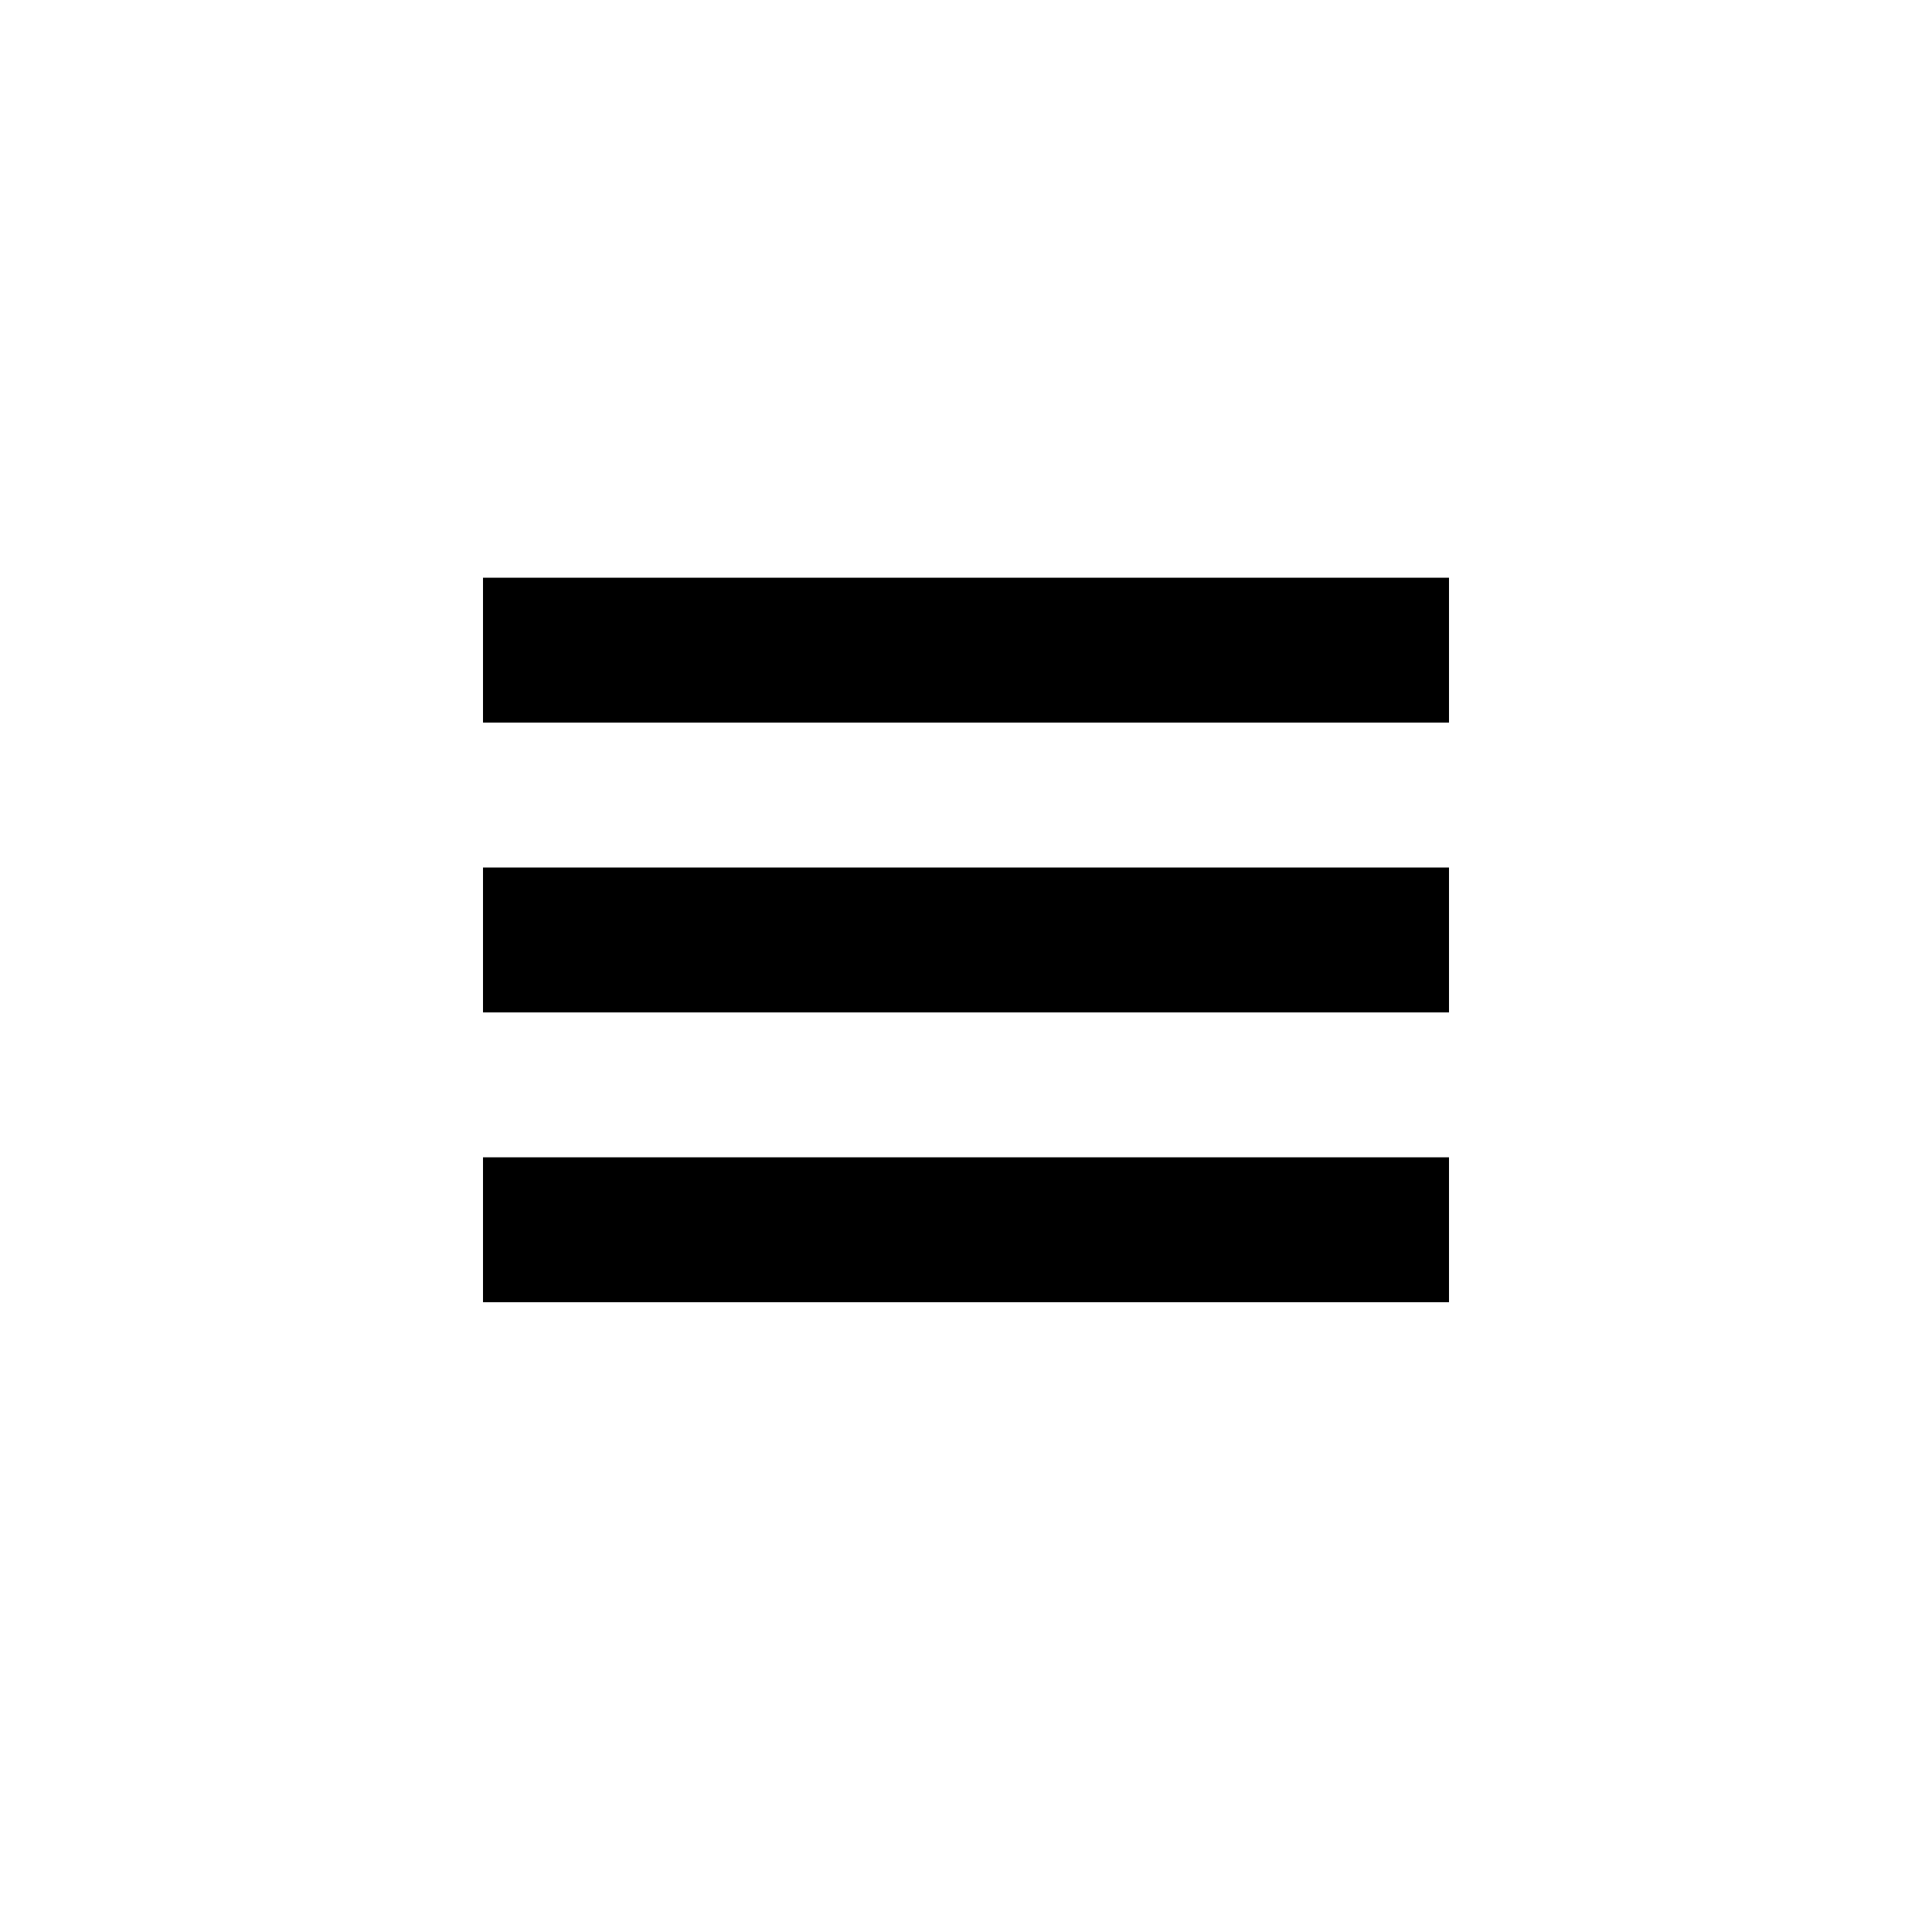
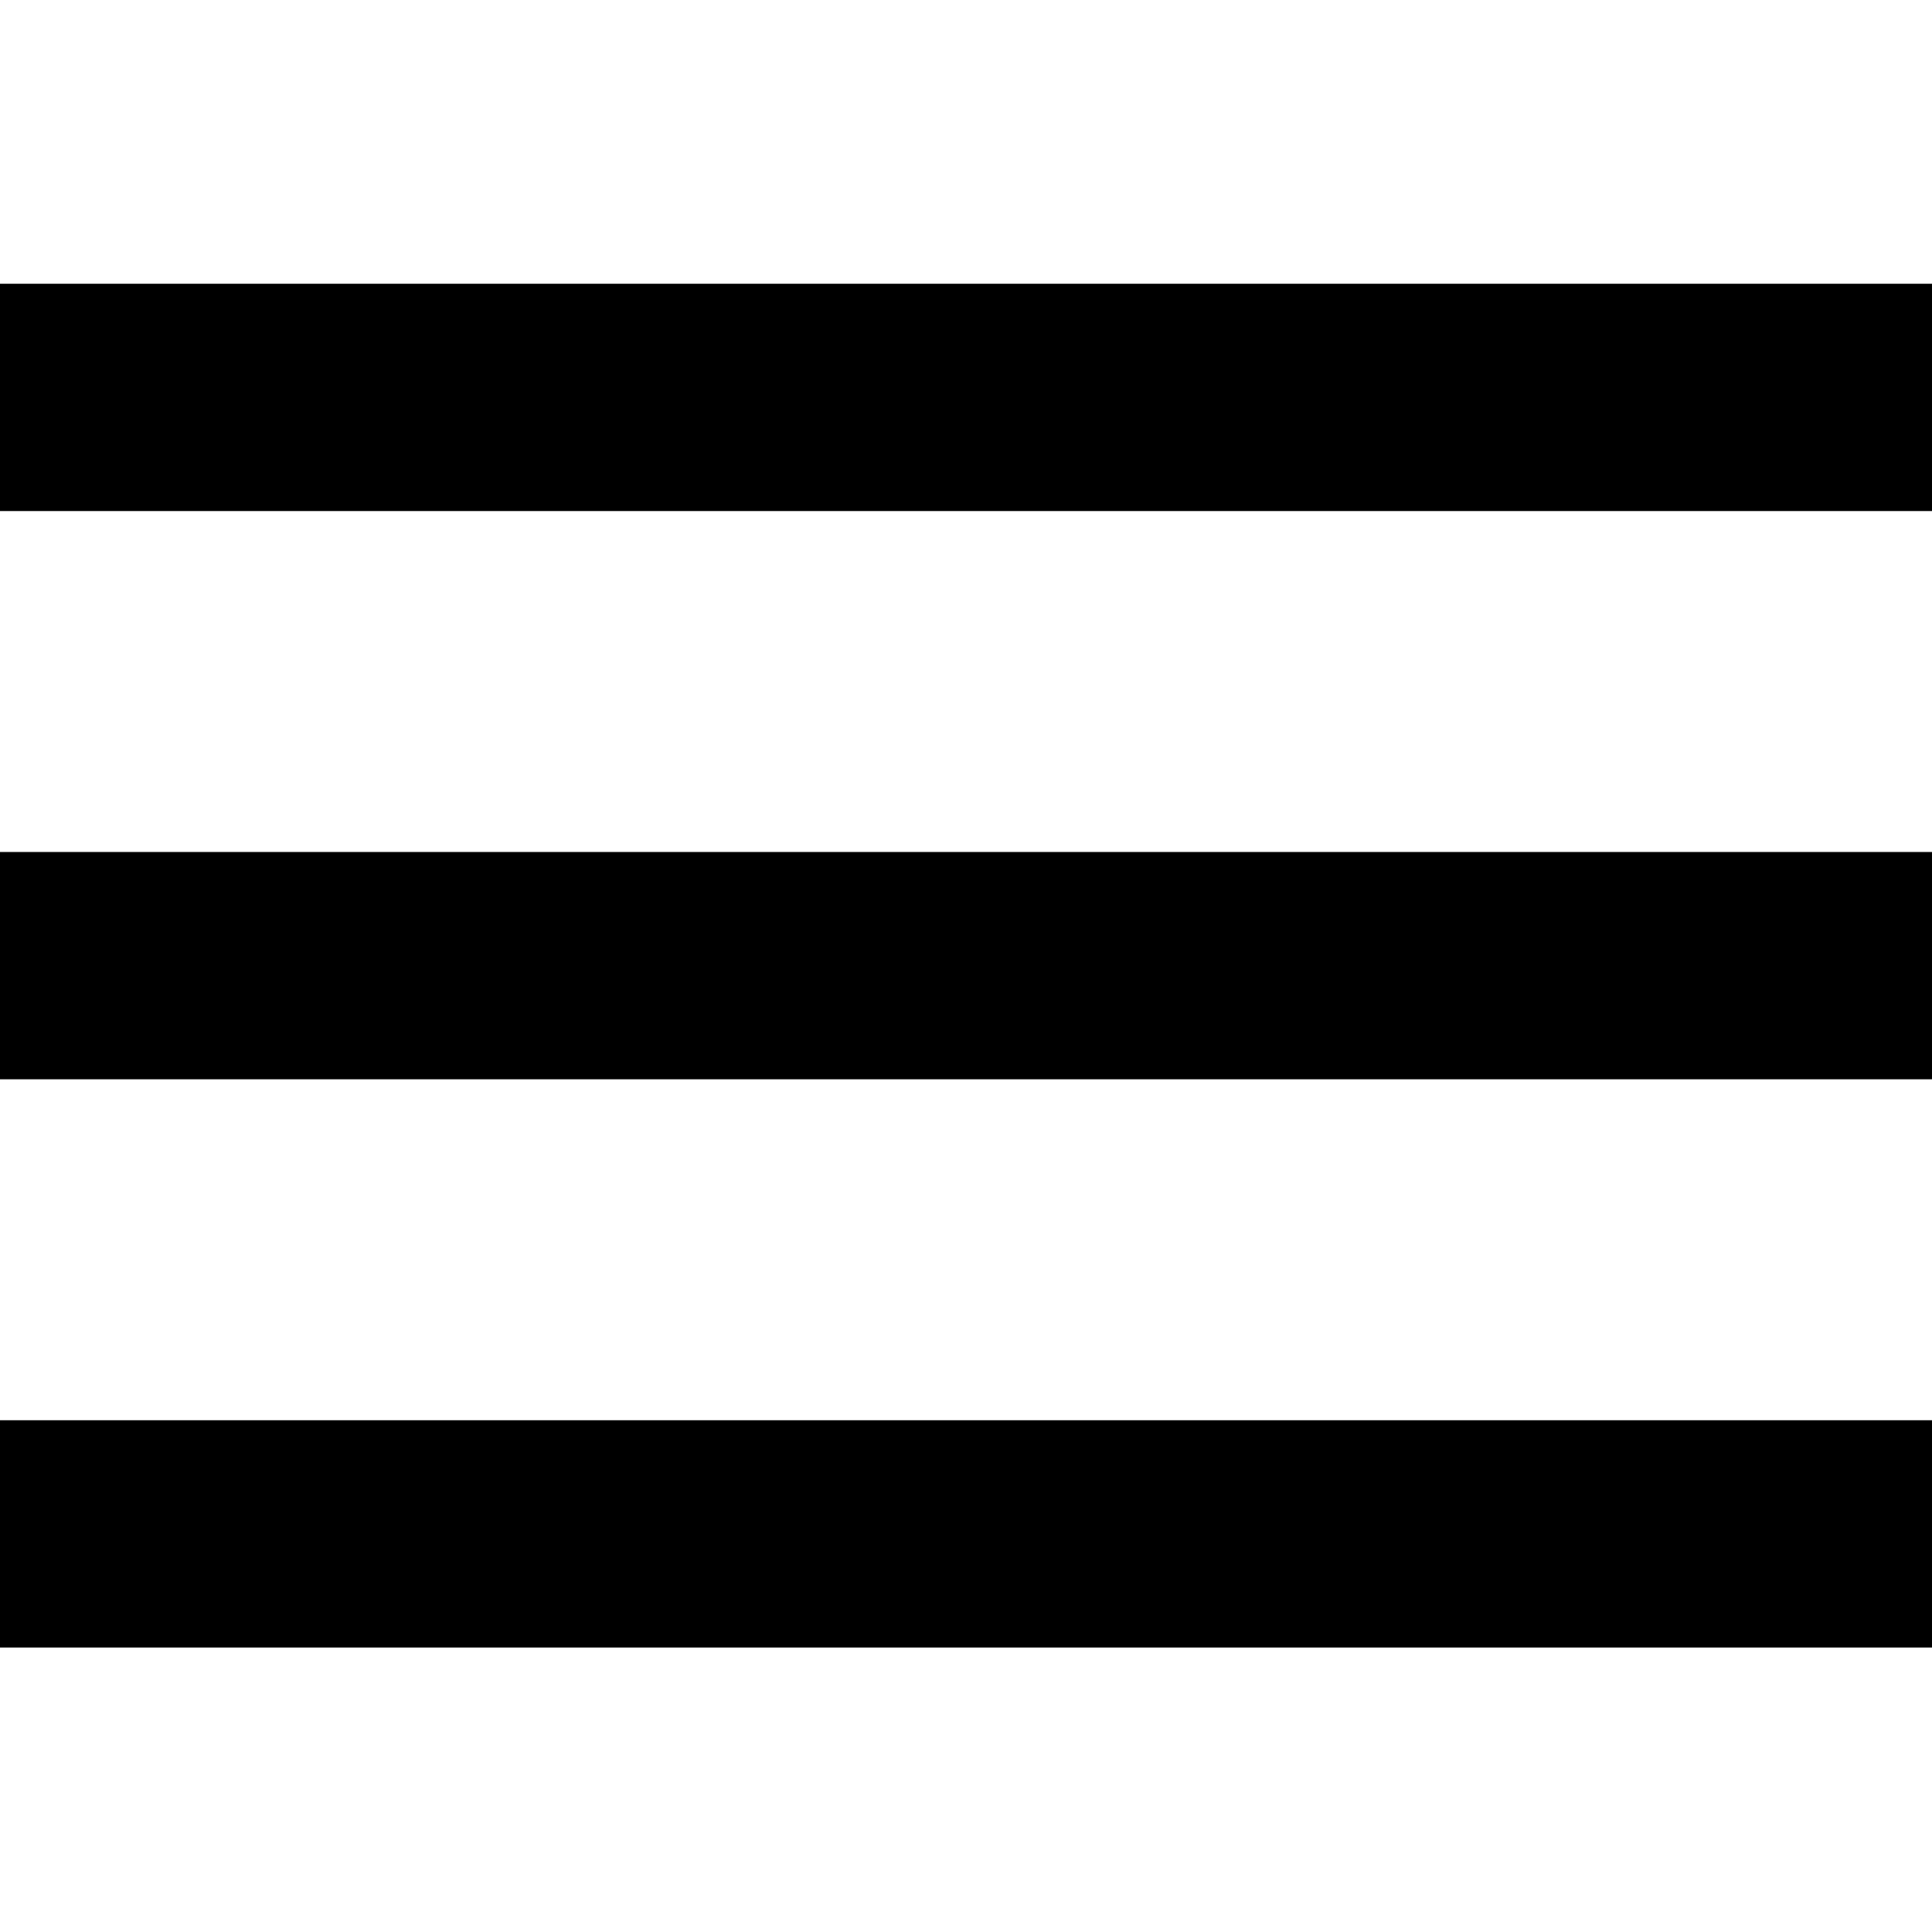
- <svg xmlns="http://www.w3.org/2000/svg" fill="#000000" width="800px" height="800px" viewBox="0 0 1024 1024">
-   <path d="M768 306.2V383H256v-76.8h512zM256 536.6h512v-76.8H256v76.8zm0 153.6h512v-76.8H256v76.8z" fill-rule="evenodd" />
+ <svg xmlns="http://www.w3.org/2000/svg" fill="#000000" width="40px" height="40px" viewBox="0 0 1920 1920">
+   <path d="M1920 1411.412v225.882H0v-225.882h1920Zm0-564.706v225.882H0V846.706h1920ZM1920 282v225.882H0V282h1920Z" fill-rule="evenodd" />
</svg>
